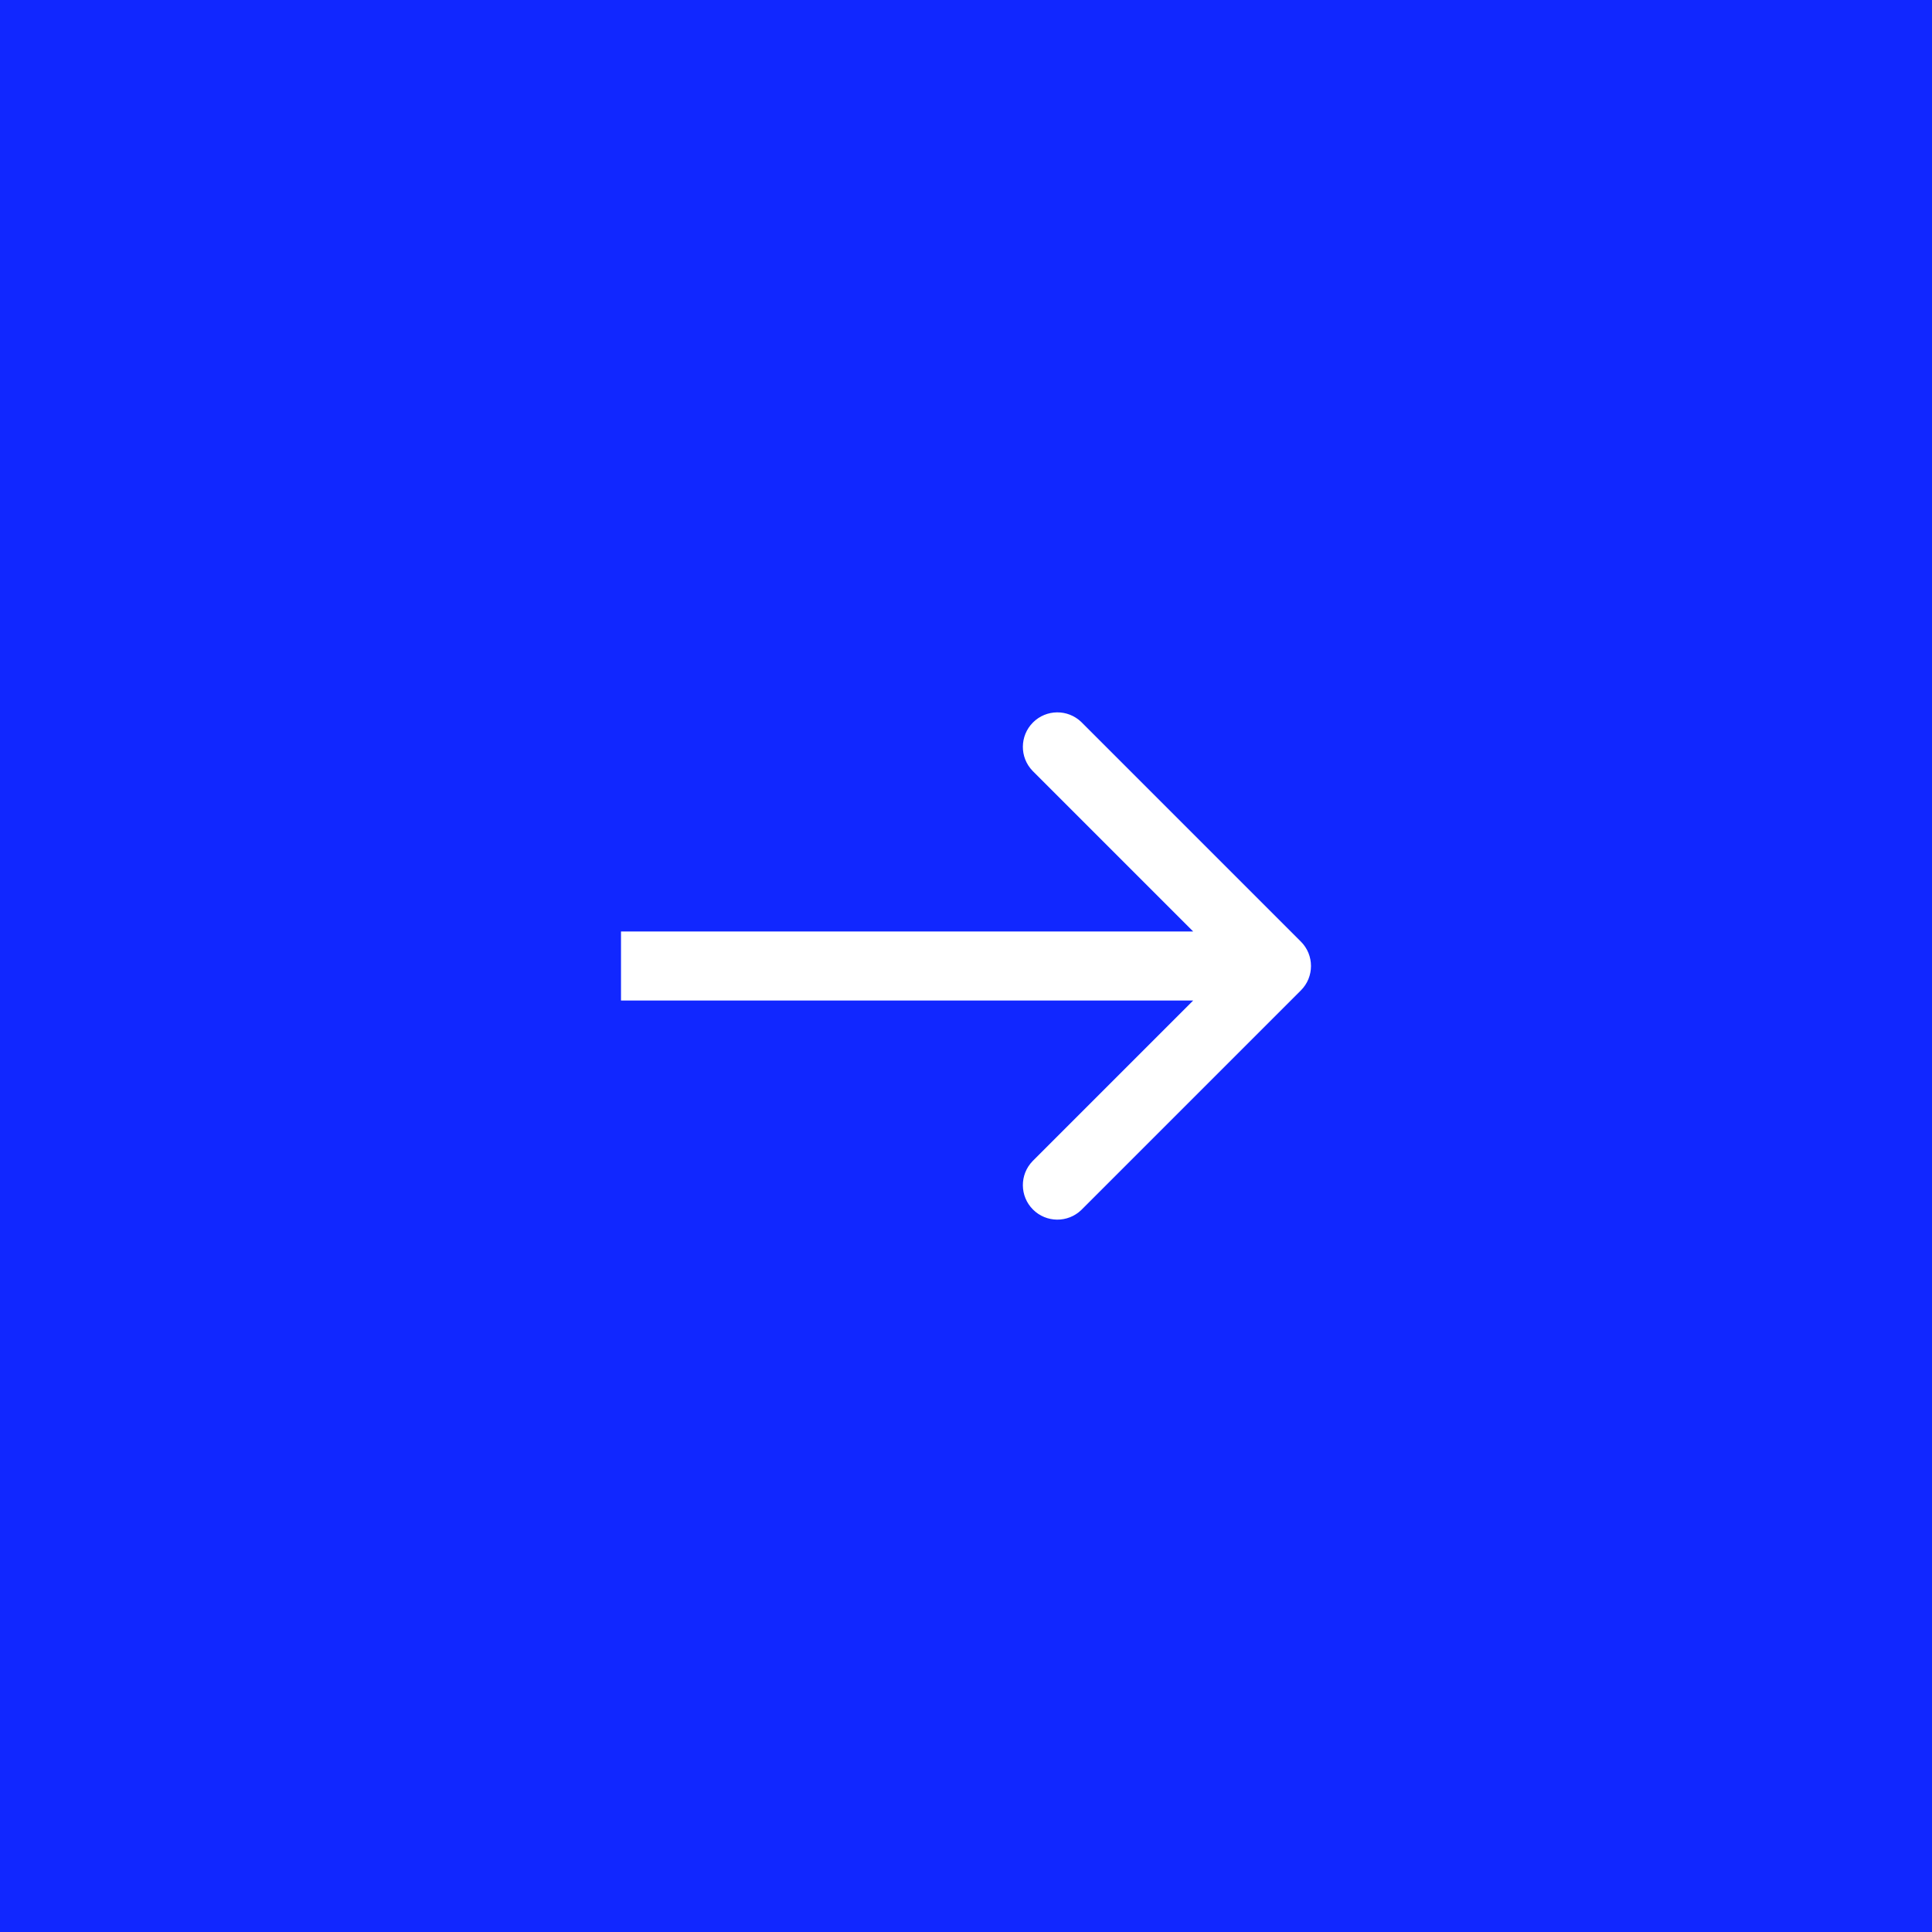
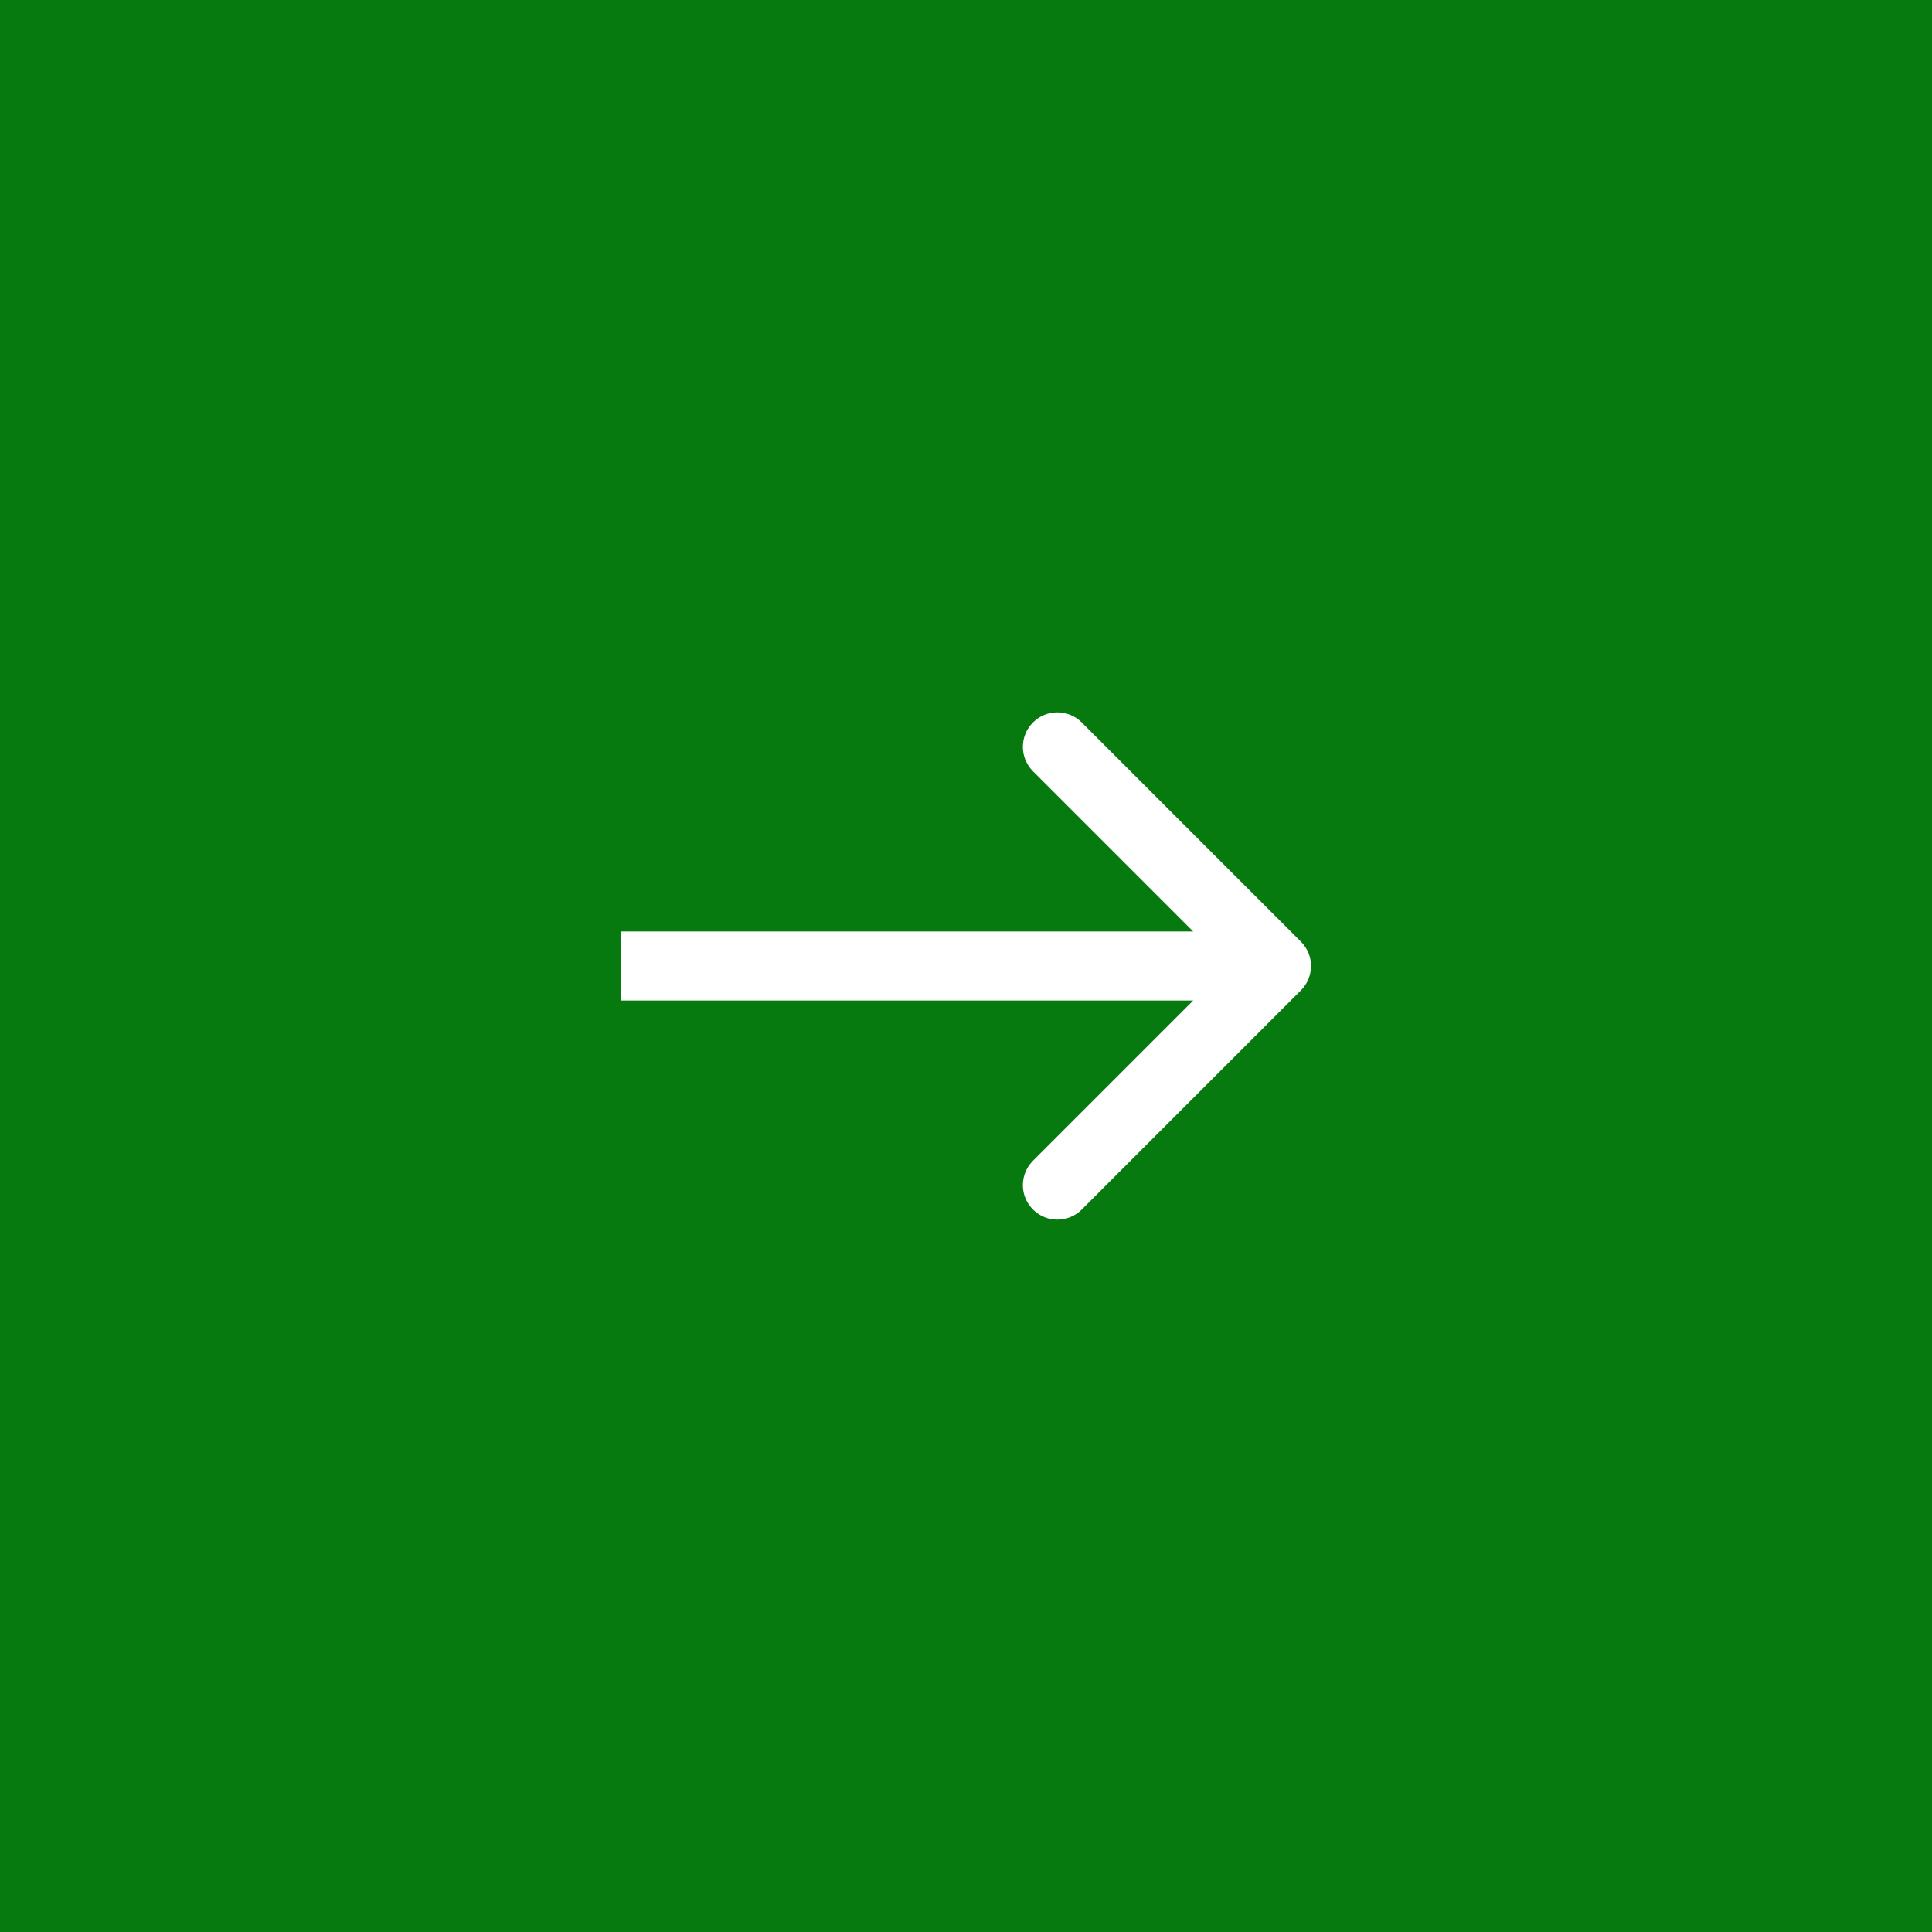
<svg xmlns="http://www.w3.org/2000/svg" fill="none" viewBox="0 0 56 56" id="arrow-green">
-   <path fill="#1127ff" d="M0 0h56v56H0z" />
+   <path fill="#067a0f" d="M0 0h56v56H0z" />
  <path d="M37.707 28.707a1 1 0 000-1.414l-6.364-6.364a1 1 0 00-1.414 1.414L35.586 28l-5.657 5.657a1 1 0 001.414 1.414l6.364-6.364zM18 29h19v-2H18v2z" fill="#fff" />
</svg>
